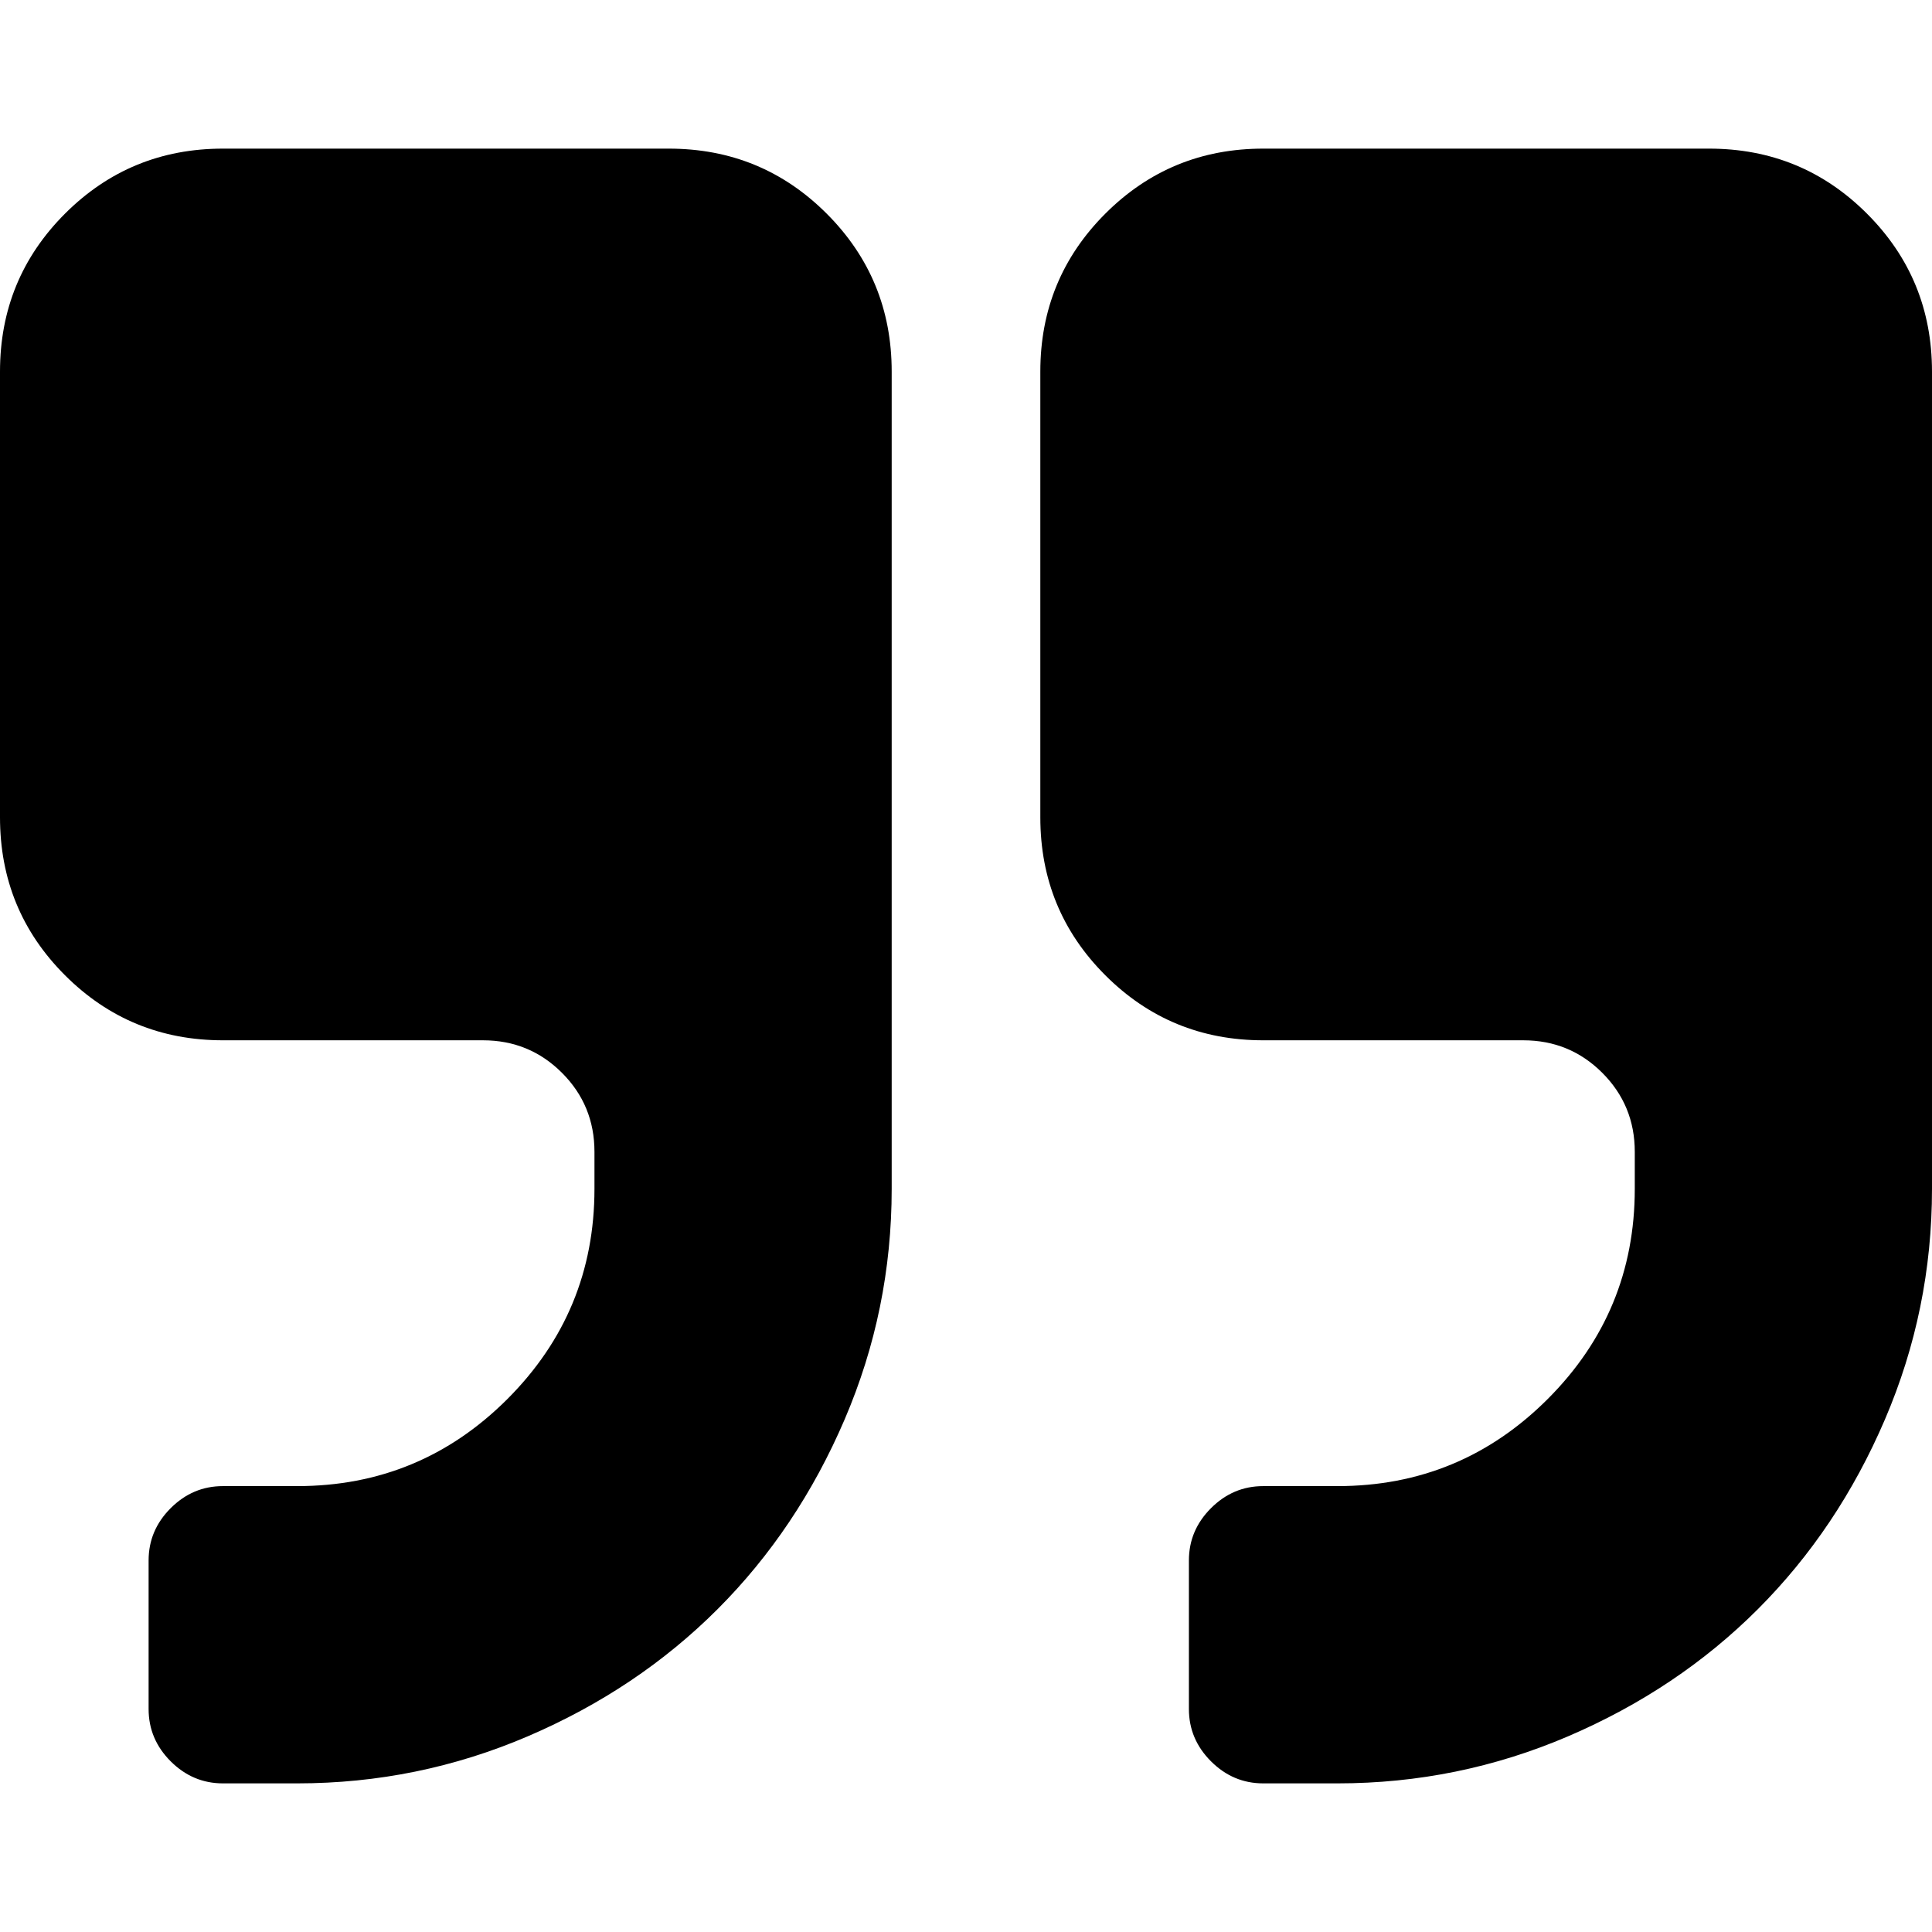
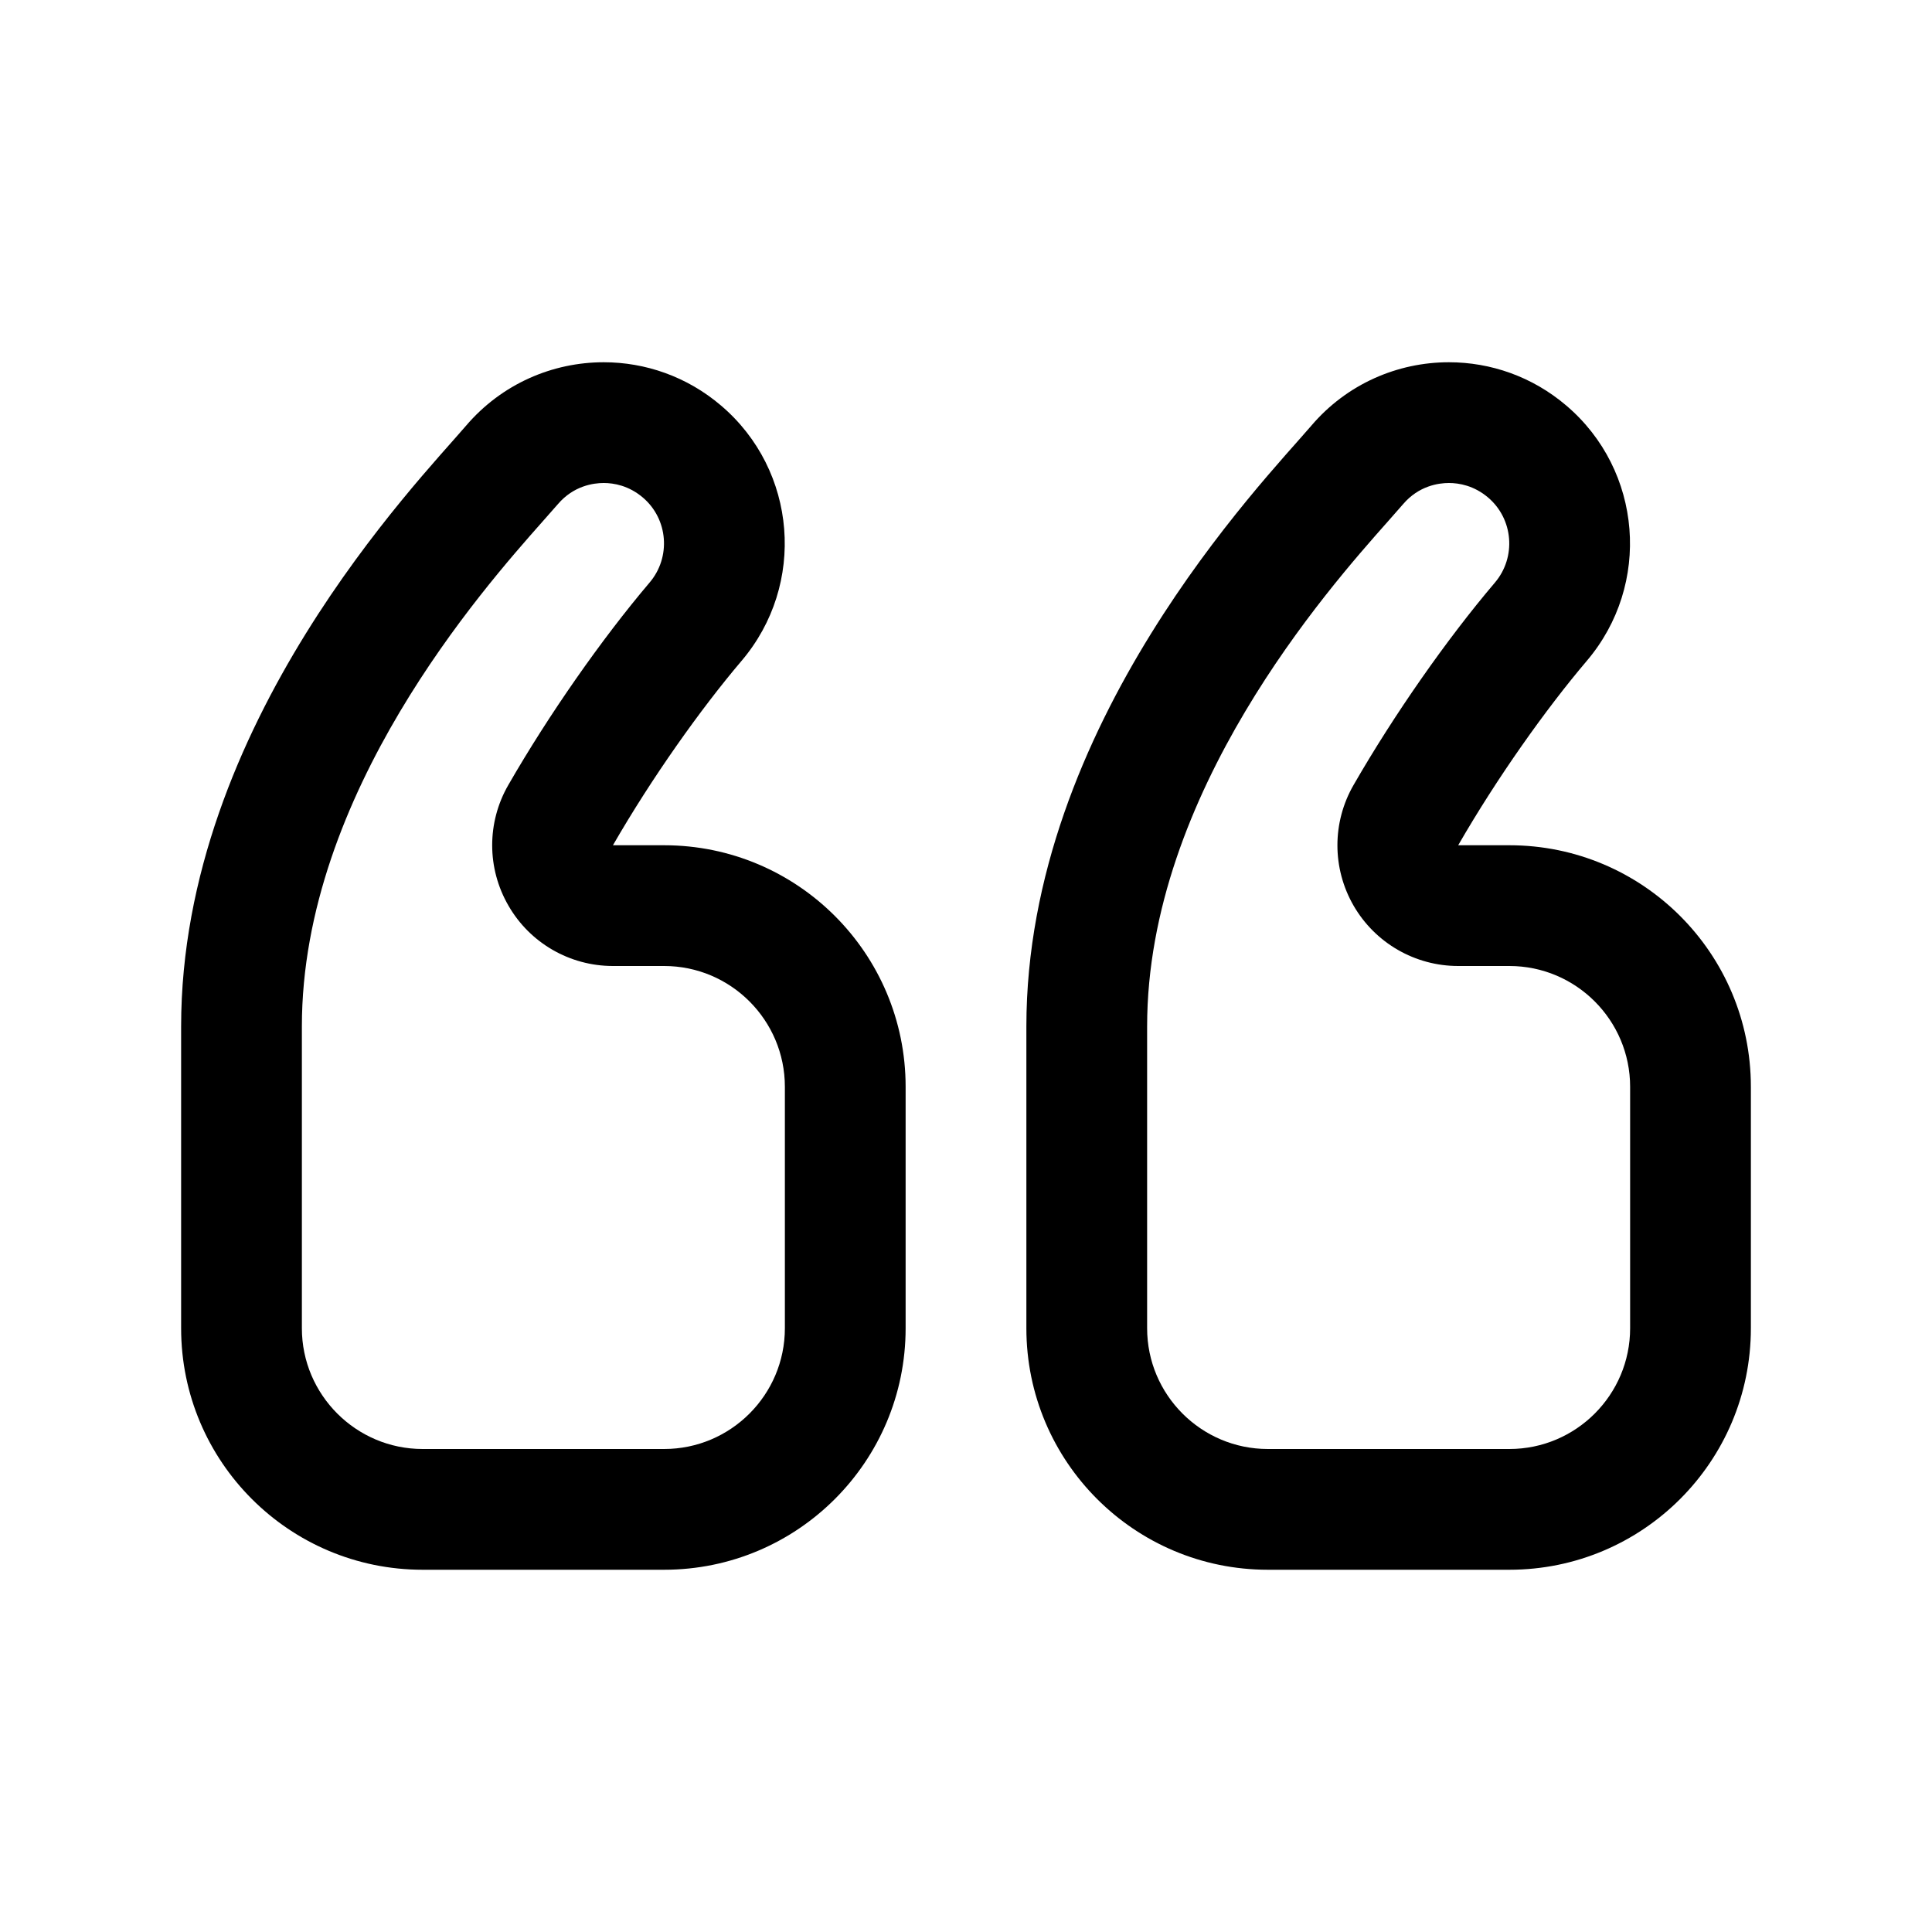
- <svg xmlns="http://www.w3.org/2000/svg" version="1.1" id="Capa_1" x="0px" y="0px" width="475.082px" height="475.081px" viewBox="0 0 475.082 475.081" style="enable-background:new 0 0 475.082 475.081;" xml:space="preserve">
+ <svg xmlns="http://www.w3.org/2000/svg" version="1.1" id="Layer_1" x="0px" y="0px" width="128px" height="128px" viewBox="0 0 128 128" enable-background="new 0 0 128 128" xml:space="preserve">
  <g>
    <g>
-       <path d="M164.454,36.547H54.818c-15.229,0-28.171,5.33-38.832,15.987C5.33,63.193,0,76.135,0,91.365v109.632    c0,15.229,5.327,28.169,15.986,38.826c10.66,10.656,23.606,15.988,38.832,15.988h63.953c7.611,0,14.084,2.666,19.414,7.994    c5.33,5.325,7.994,11.8,7.994,19.417v9.131c0,20.177-7.139,37.397-21.413,51.675c-14.275,14.271-31.499,21.409-51.678,21.409    H54.818c-4.952,0-9.233,1.813-12.851,5.427c-3.615,3.614-5.424,7.898-5.424,12.847v36.549c0,4.941,1.809,9.233,5.424,12.848    c3.621,3.613,7.898,5.427,12.851,5.427h18.271c19.797,0,38.688-3.86,56.676-11.566c17.987-7.707,33.546-18.131,46.68-31.265    c13.131-13.135,23.553-28.691,31.261-46.679c7.707-17.987,11.562-36.877,11.562-56.671V91.361c0-15.23-5.33-28.171-15.987-38.828    S179.679,36.547,164.454,36.547z" />
-       <path d="M459.089,52.534c-10.656-10.657-23.599-15.987-38.828-15.987H310.629c-15.229,0-28.171,5.33-38.828,15.987    c-10.656,10.66-15.984,23.601-15.984,38.831v109.632c0,15.229,5.328,28.169,15.984,38.826    c10.657,10.656,23.6,15.988,38.828,15.988h63.953c7.611,0,14.089,2.666,19.418,7.994c5.324,5.328,7.994,11.8,7.994,19.417v9.131    c0,20.177-7.139,37.397-21.416,51.675c-14.274,14.271-31.494,21.409-51.675,21.409h-18.274c-4.948,0-9.233,1.813-12.847,5.427    c-3.617,3.614-5.428,7.898-5.428,12.847v36.549c0,4.941,1.811,9.233,5.428,12.848c3.613,3.613,7.898,5.427,12.847,5.427h18.274    c19.794,0,38.684-3.86,56.674-11.566c17.984-7.707,33.541-18.131,46.676-31.265c13.134-13.135,23.562-28.695,31.265-46.679    c7.706-17.983,11.563-36.877,11.563-56.671V91.361C475.078,76.131,469.753,63.19,459.089,52.534z" />
+       <path d="M44,56h-3.391c2.578-4.473,5.805-9.02,8.523-12.219c4.289-5.047,3.688-12.617-1.359-16.91C45.516,24.945,42.75,24,40,24    c-3.391,0-6.75,1.426-9.125,4.207C27.719,31.898,12,48,12,68v20c0,8.836,7.164,16,16,16h16c8.836,0,16-7.164,16-16V72    C60,63.164,52.836,56,44,56z M52,88c0,4.41-3.586,8-8,8H28c-4.406,0-8-3.59-8-8V68c0-15.449,12-28.988,15.938-33.438l1.023-1.16    C38,32.184,39.313,32,40,32c0.664,0,1.656,0.168,2.594,0.965c1.672,1.426,1.875,3.953,0.438,5.637    c-3.172,3.738-6.672,8.746-9.352,13.402c-1.43,2.477-1.43,5.523,0.008,8C35.109,62.477,37.75,64,40.609,64H44c4.414,0,8,3.59,8,8    V88z M100,56h-3.391c2.578-4.473,5.805-9.02,8.523-12.219c4.289-5.047,3.688-12.617-1.359-16.91    C101.516,24.945,98.75,24,95.992,24c-3.383,0-6.75,1.426-9.117,4.207C83.719,31.898,68,48,68,68v20c0,8.836,7.164,16,16,16h16    c8.836,0,16-7.164,16-16V72C116,63.164,108.836,56,100,56z M108,88c0,4.41-3.586,8-8,8H84c-4.414,0-8-3.59-8-8V68    c0-15.461,12-29,15.945-33.445l1.016-1.156C94,32.184,95.305,32,95.992,32c0.672,0,1.664,0.168,2.602,0.965    c1.672,1.426,1.875,3.953,0.445,5.637c-3.18,3.738-6.68,8.746-9.359,13.402c-1.43,2.477-1.43,5.523,0,8    c1.43,2.473,4.07,3.996,6.93,3.996H100c4.414,0,8,3.59,8,8V88z" />
    </g>
  </g>
-   <g>
- </g>
-   <g>
- </g>
-   <g>
- </g>
-   <g>
- </g>
-   <g>
- </g>
-   <g>
- </g>
-   <g>
- </g>
-   <g>
- </g>
-   <g>
- </g>
-   <g>
- </g>
-   <g>
- </g>
-   <g>
- </g>
-   <g>
- </g>
-   <g>
- </g>
-   <g>
- </g>
</svg>
